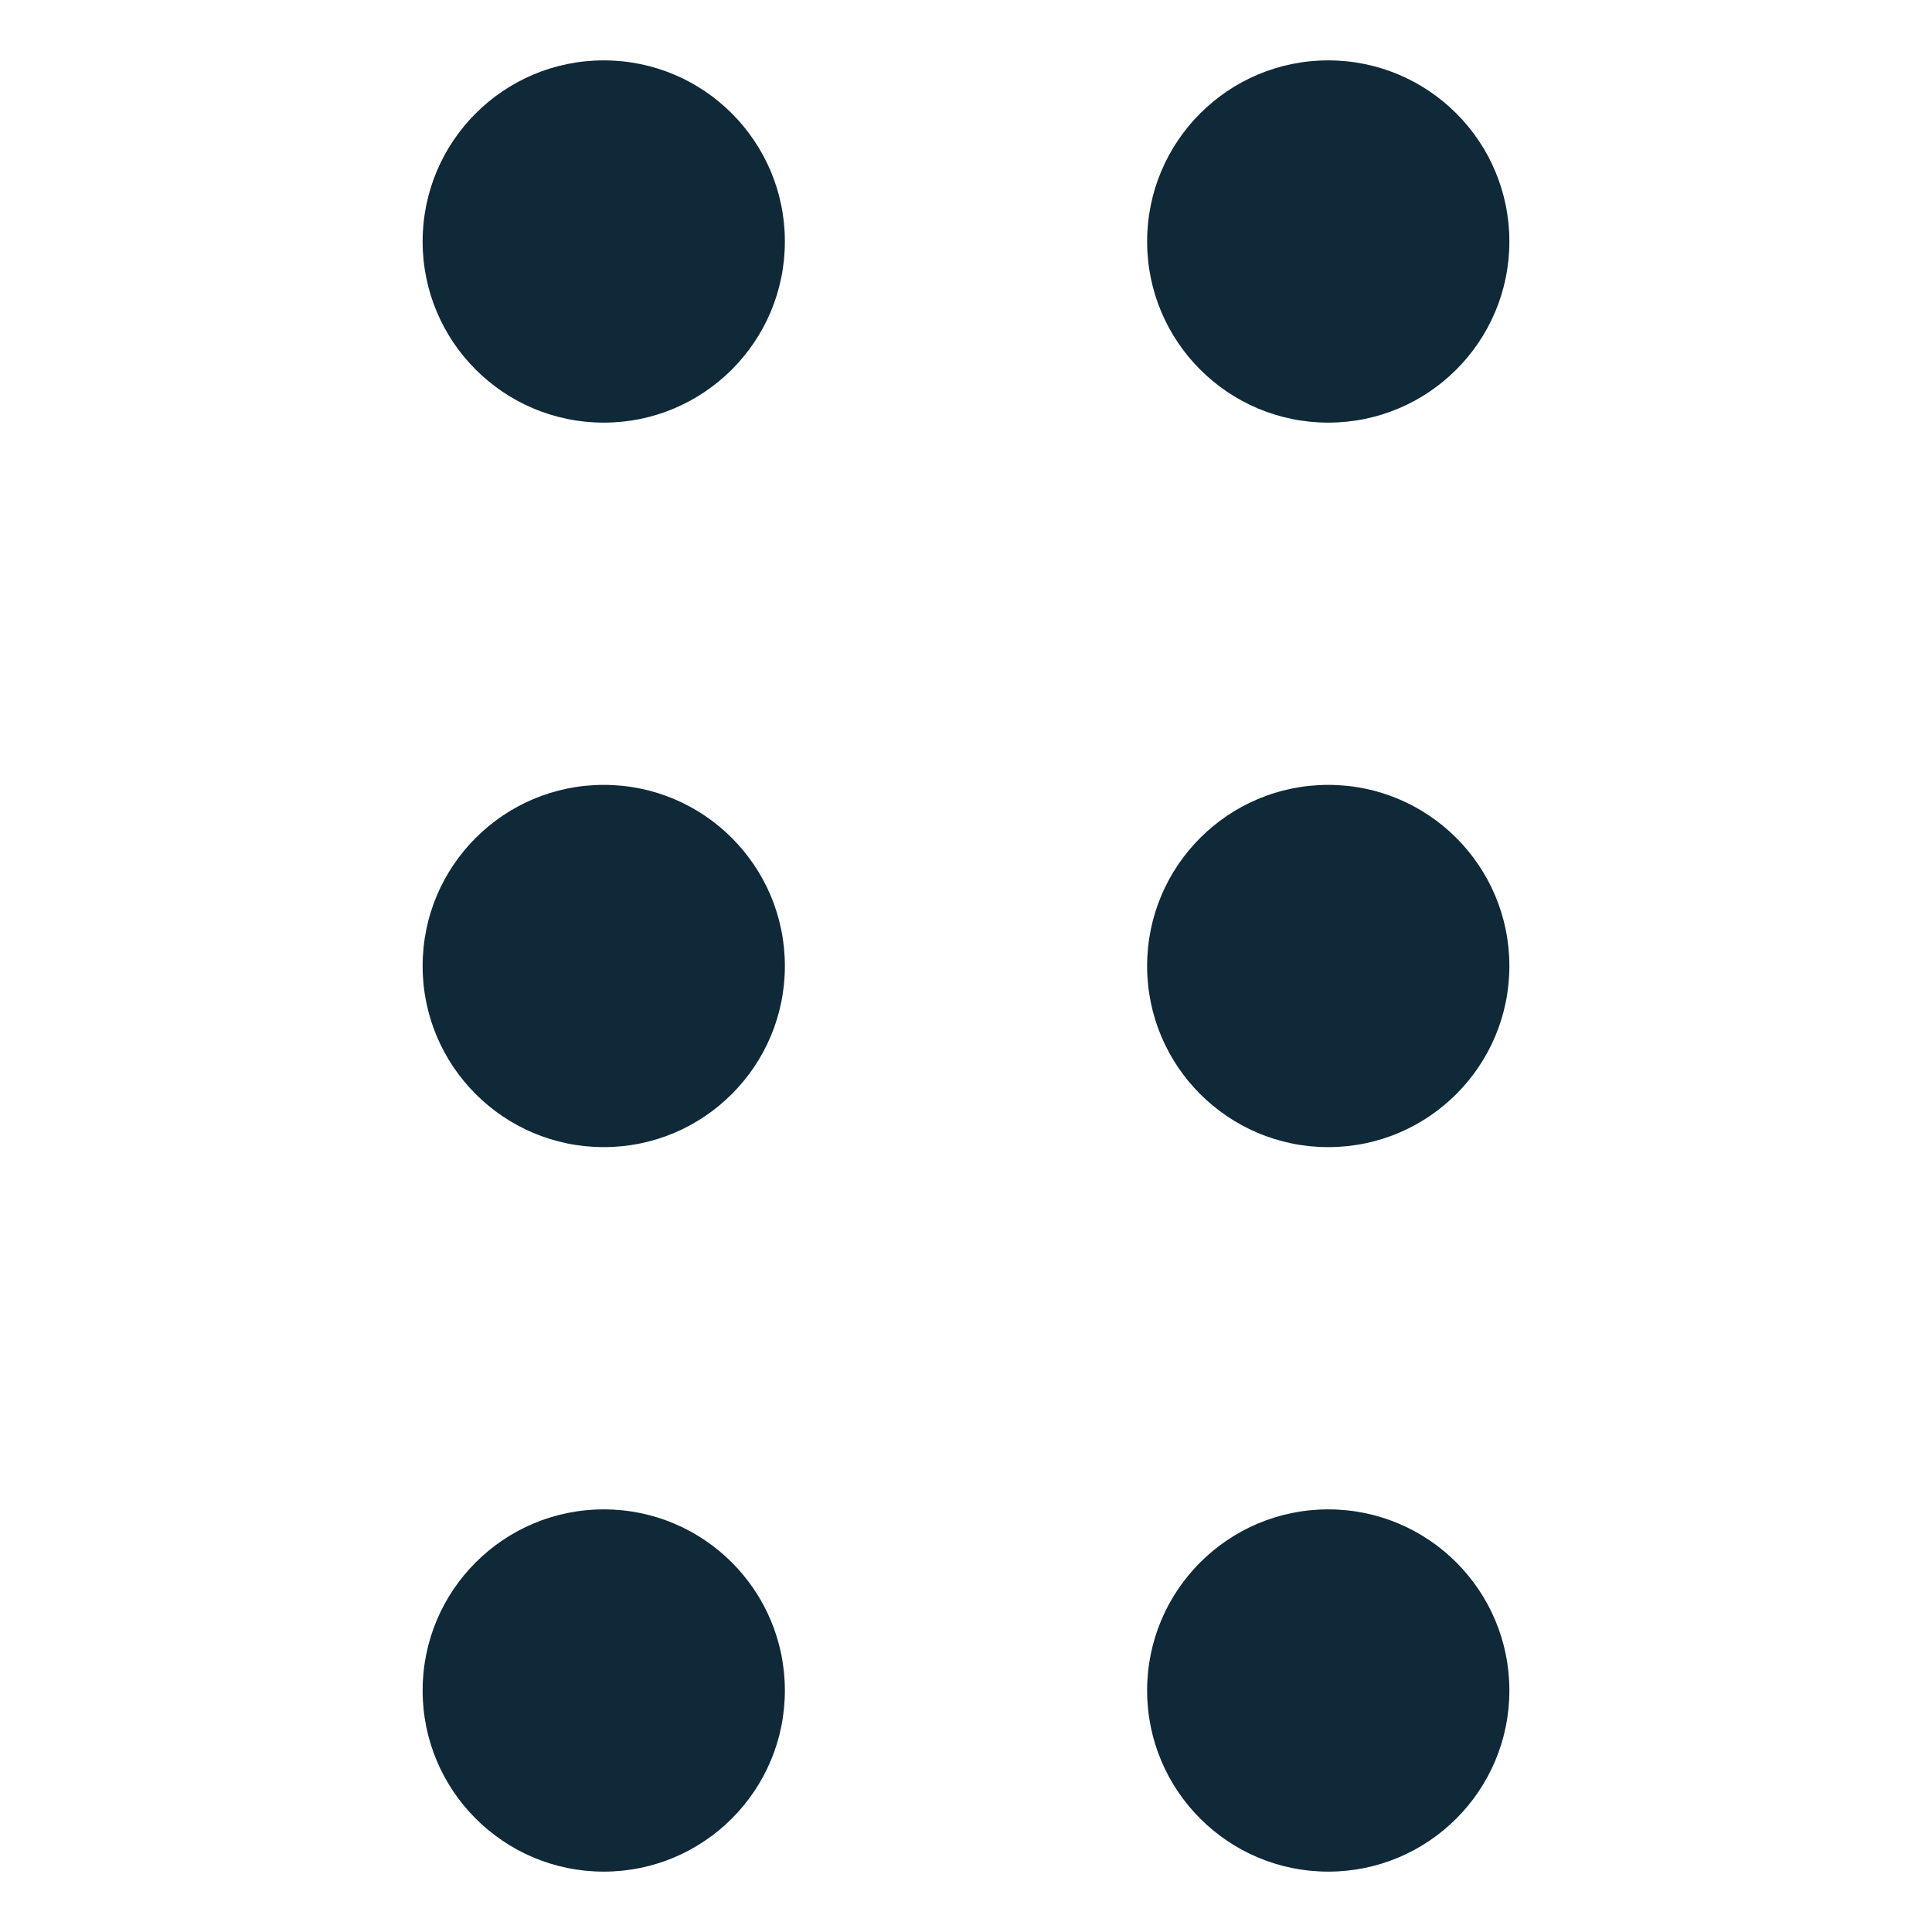
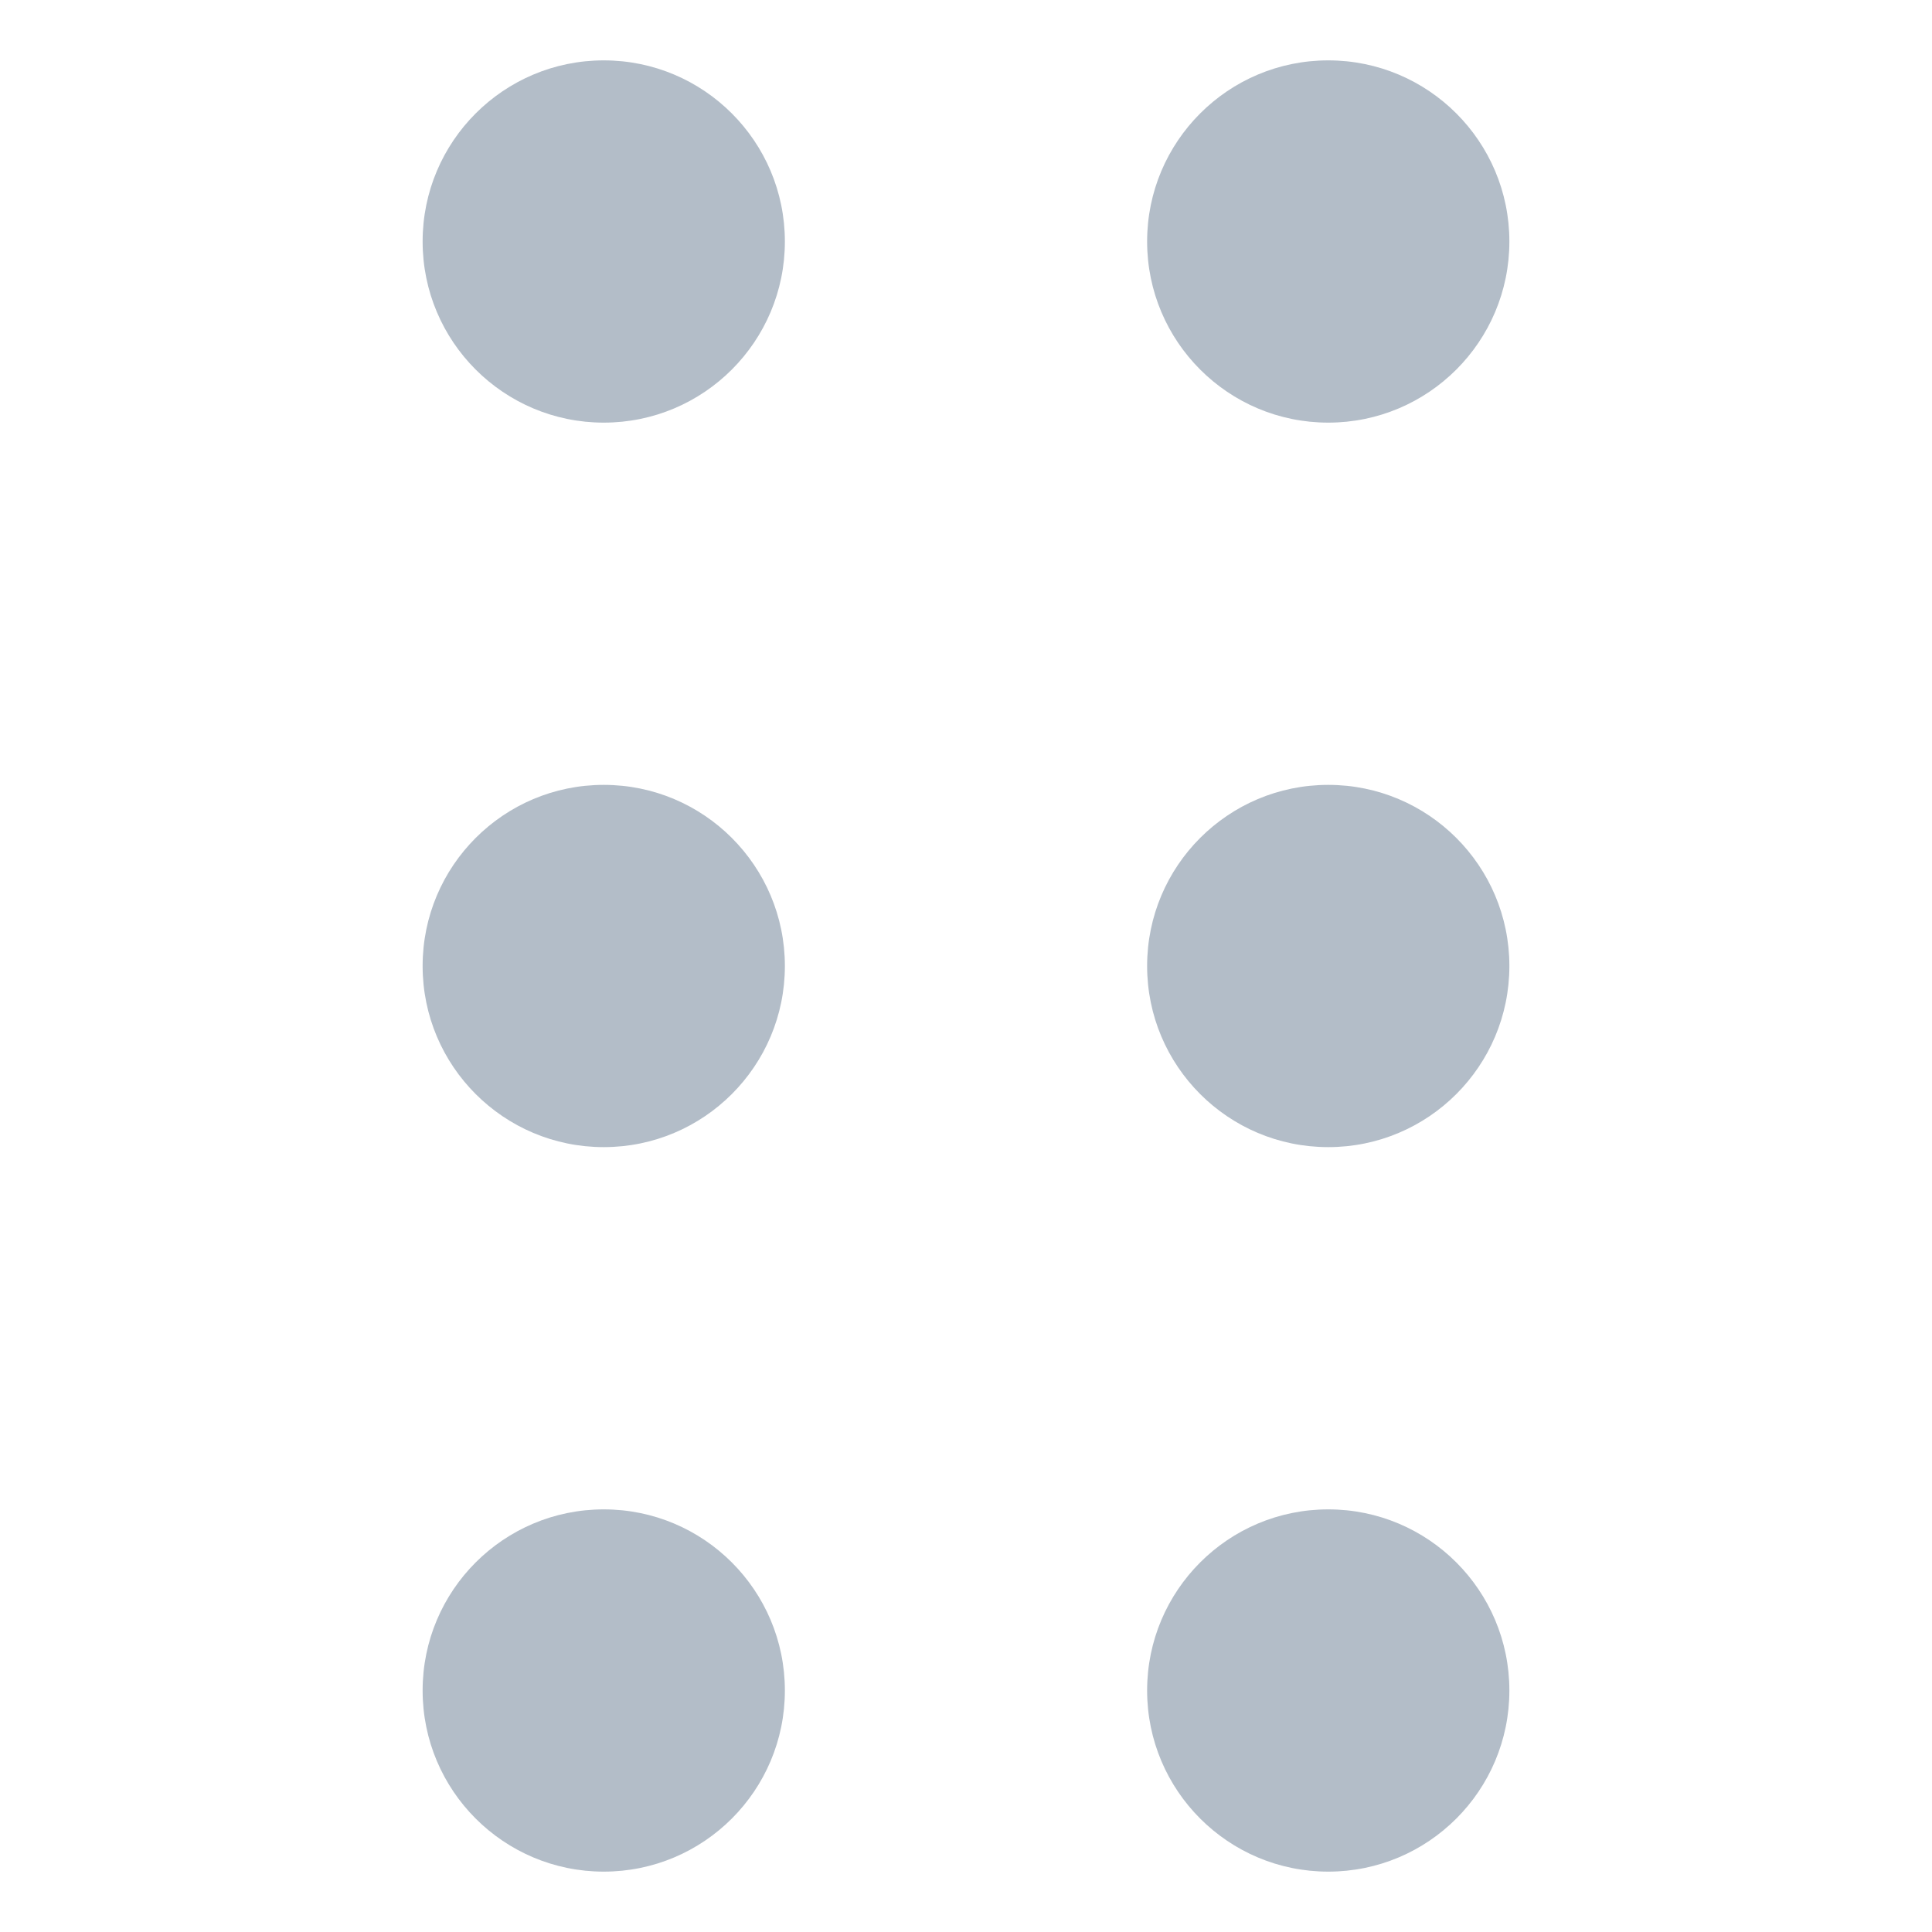
<svg xmlns="http://www.w3.org/2000/svg" width="16" height="16" viewBox="0 0 16 16" fill="none">
-   <circle cx="5" cy="2" r="1.5" fill="#102938" />
-   <circle cx="5" cy="8" r="1.5" fill="#102938" />
-   <circle cx="5" cy="14" r="1.5" fill="#102938" />
-   <circle cx="11" cy="8" r="1.5" fill="#102938" />
-   <circle cx="11" cy="2" r="1.5" fill="#102938" />
-   <circle cx="11" cy="14" r="1.5" fill="#102938" />
+   <circle cx="5" cy="2" r="1.5" fill="#B3BDC8" />
+   <circle cx="5" cy="8" r="1.5" fill="#B3BDC8" />
+   <circle cx="5" cy="14" r="1.5" fill="#B3BDC8" />
+   <circle cx="11" cy="8" r="1.5" fill="#B3BDC8" />
+   <circle cx="11" cy="2" r="1.5" fill="#B3BDC8" />
+   <circle cx="11" cy="14" r="1.5" fill="#B3BDC8" />
</svg>
